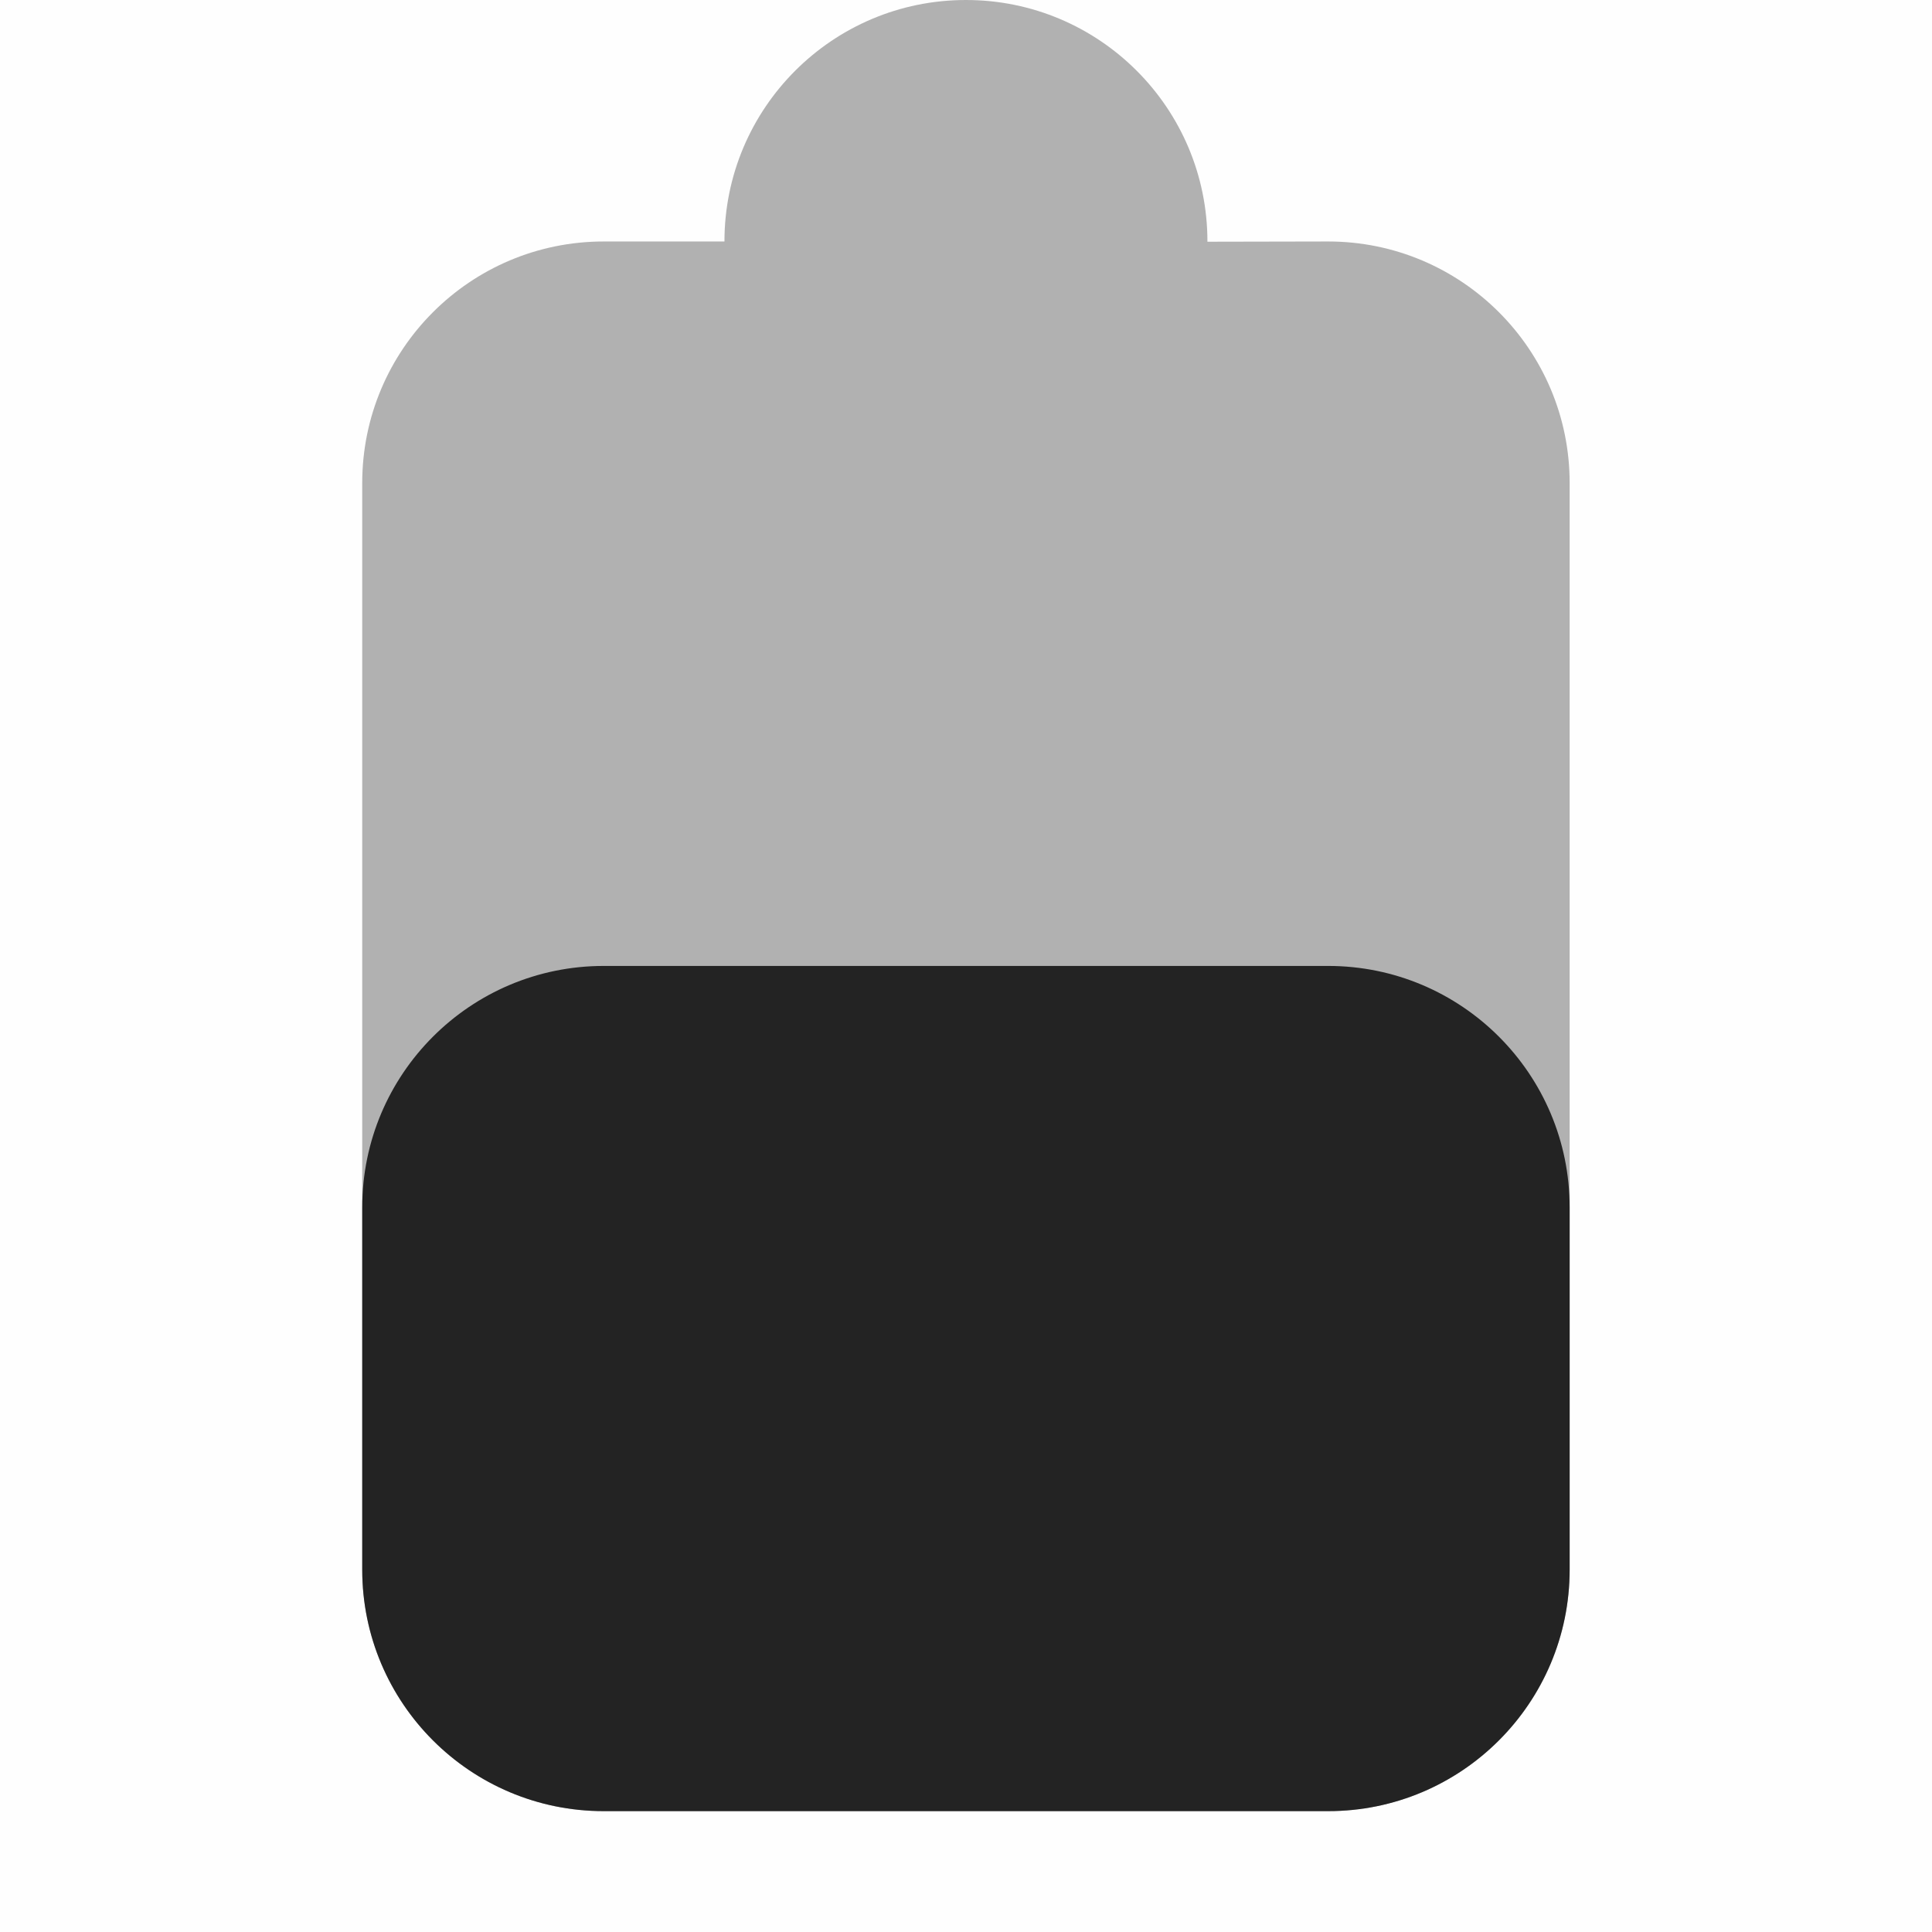
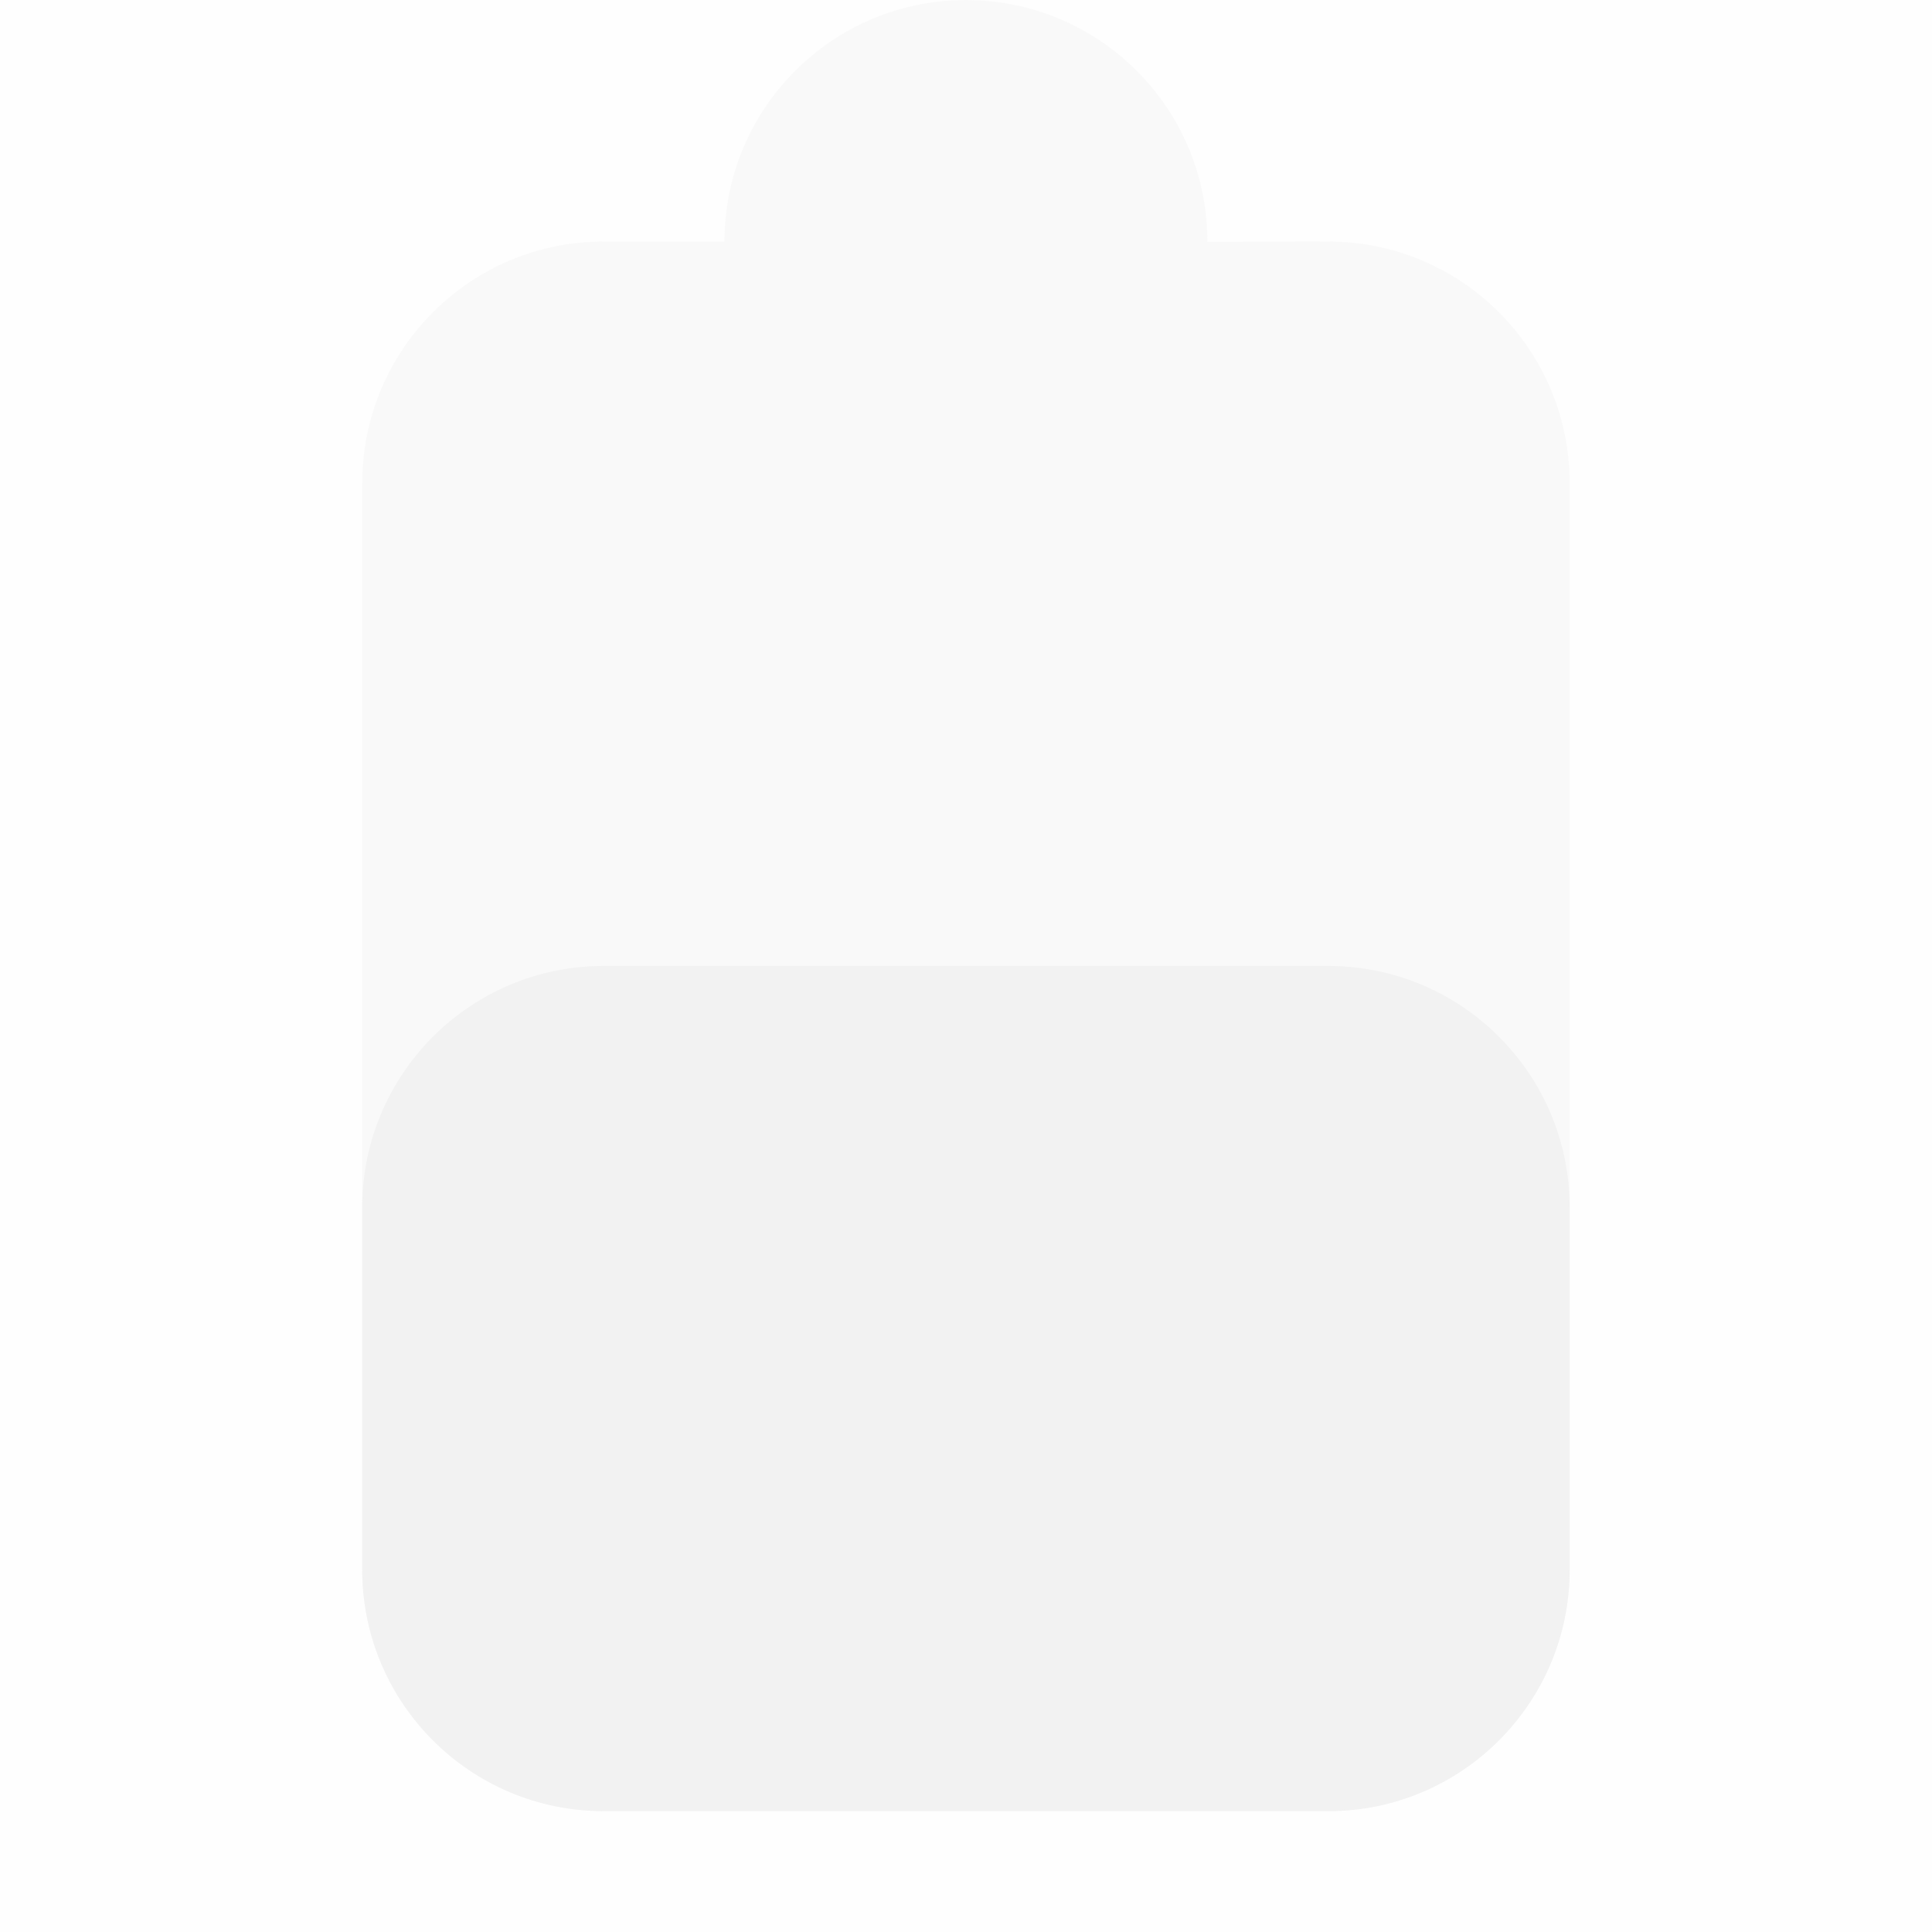
<svg xmlns="http://www.w3.org/2000/svg" viewBox="0 0 16 16.001">
  <g transform="translate(-265 391)">
    <path color="#ddd" d="M281-391v16h-16v-16z" fill="gray" fill-opacity=".01" />
-     <path d="M273-391a2 2 0 0 0-2 2h-1a2 2 0 0 0-2 2v9a2 2 0 0 0 2 2h6a2 2 0 0 0 2-2v-9a2 2 0 0 0-2-2l-1 .002V-389a2 2 0 0 0-2-2z" fill="#232323" opacity=".35" />
-     <rect fill="#232323" height="7" ry="2" width="10" x="268" y="-383" />
+     <path d="M273-391a2 2 0 0 0-2 2h-1a2 2 0 0 0-2 2v9a2 2 0 0 0 2 2h6a2 2 0 0 0 2-2v-9a2 2 0 0 0-2-2l-1 .002V-389a2 2 0 0 0-2-2z" fill="#f2f2f2" opacity=".35" />
+     <rect fill="#f2f2f2" height="7" ry="2" width="10" x="268" y="-383" />
  </g>
</svg>
